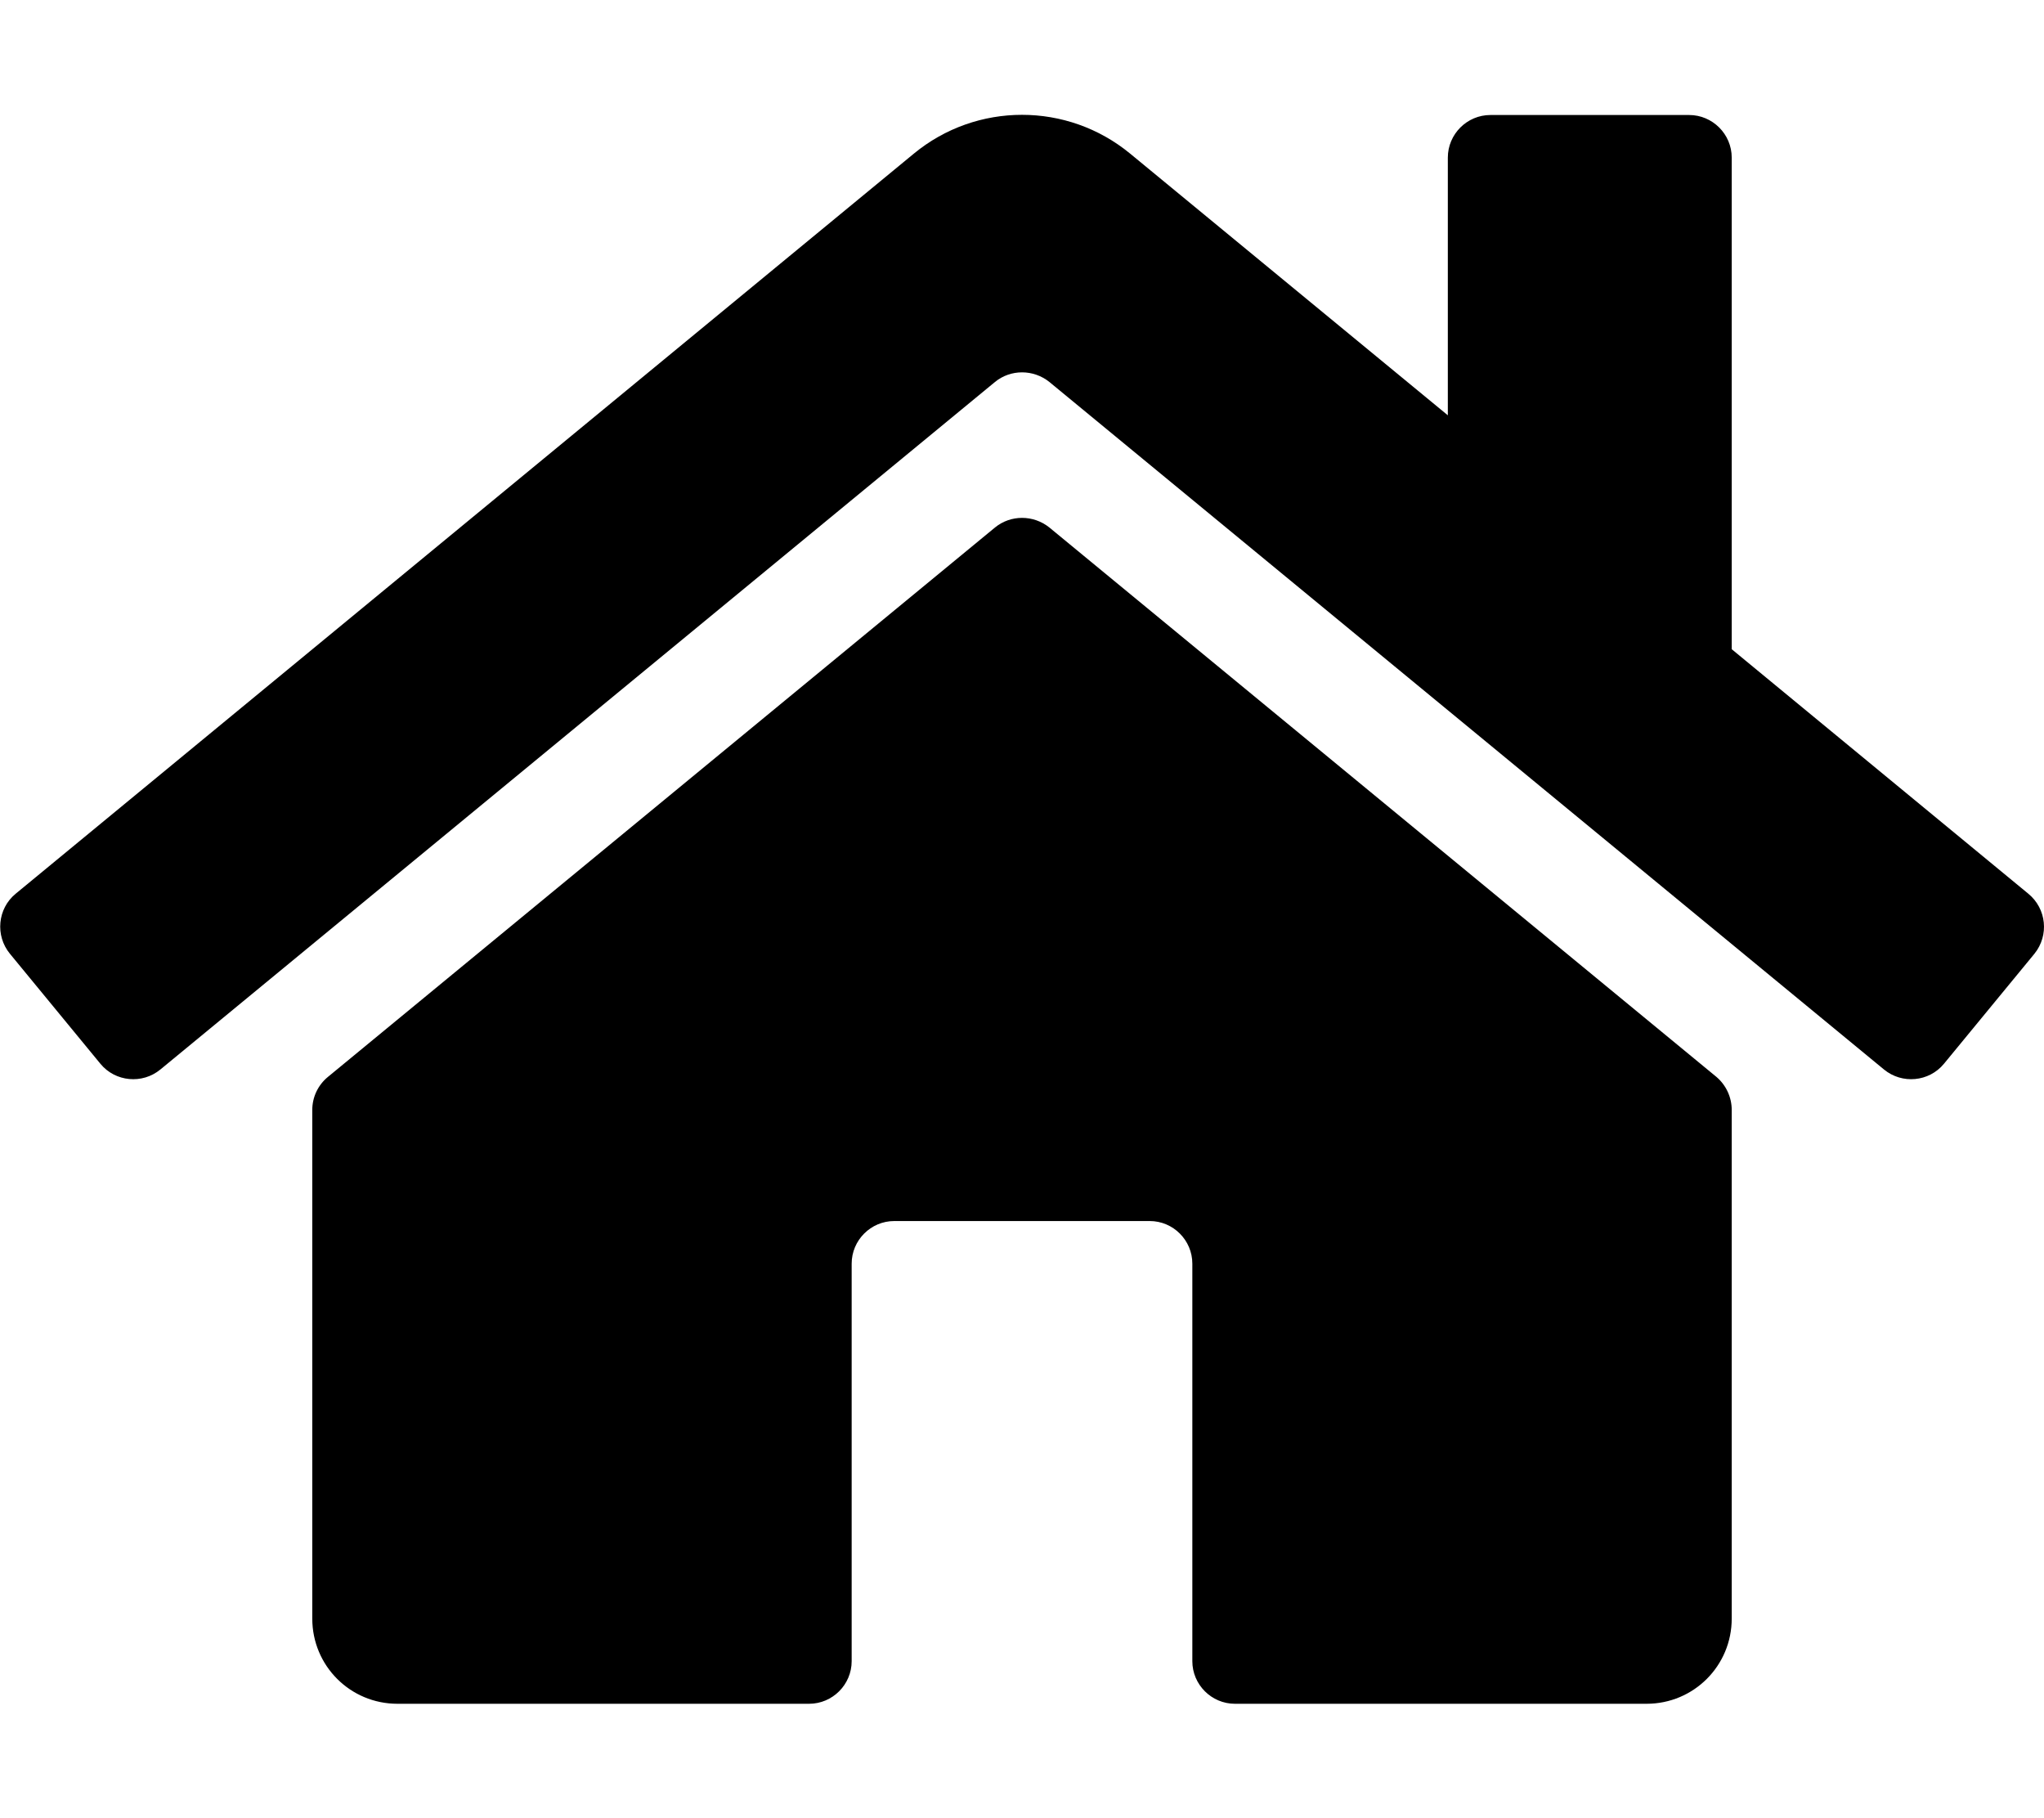
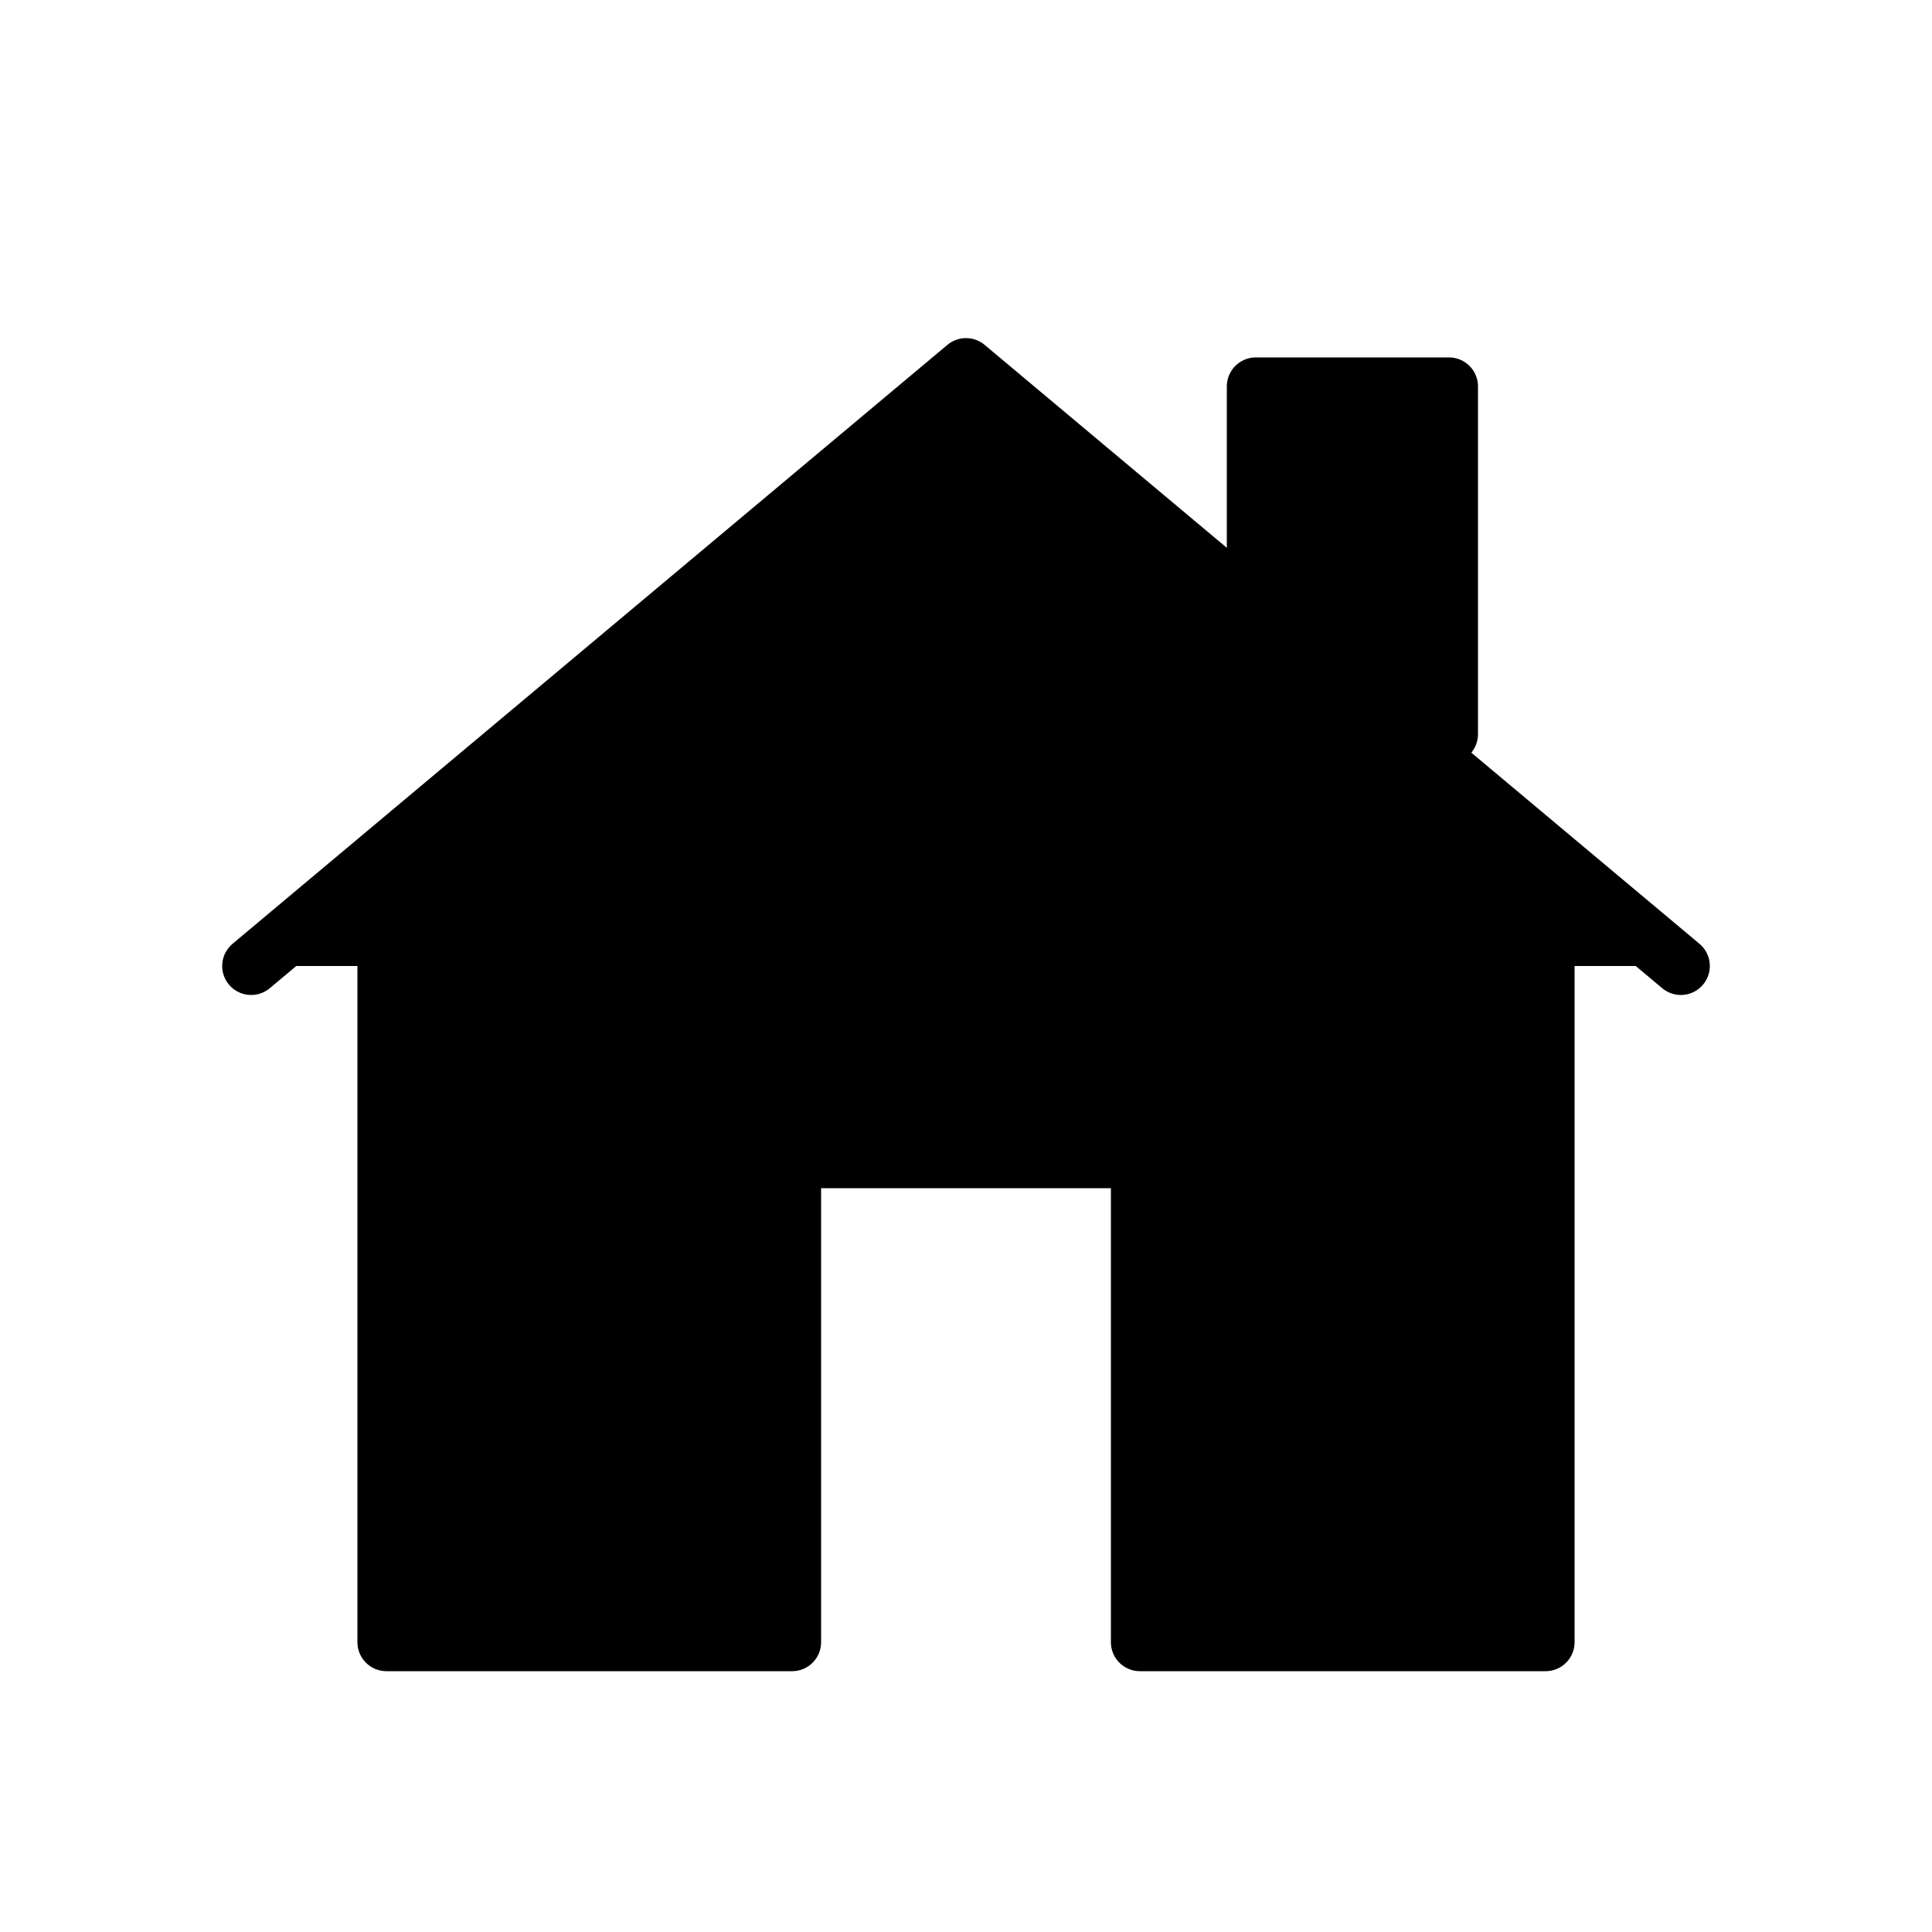
- <svg xmlns="http://www.w3.org/2000/svg" aria-hidden="true" data-prefix="fas" data-icon="home" class="svg-inline--fa fa-home fa-w-18" role="img" viewBox="0 0 576 512">
-   <path fill="currentColor" d="M488 312.7V456c0 13.3-10.7 24-24 24H348c-6.6 0-12-5.4-12-12V356c0-6.6-5.4-12-12-12h-72c-6.6 0-12 5.4-12 12v112c0 6.6-5.4 12-12 12H112c-13.3 0-24-10.7-24-24V312.7c0-3.6 1.6-7 4.4-9.3l188-154.8c4.4-3.6 10.8-3.6 15.3 0l188 154.8c2.7 2.3 4.3 5.7 4.3 9.3zm83.6-60.9L488 182.9V44.4c0-6.6-5.4-12-12-12h-56c-6.6 0-12 5.4-12 12V117l-89.5-73.7c-17.7-14.6-43.3-14.6-61 0L4.4 251.8c-5.1 4.2-5.8 11.8-1.6 16.9l25.5 31c4.2 5.1 11.8 5.8 16.9 1.6l235.2-193.7c4.4-3.6 10.8-3.6 15.3 0l235.2 193.7c5.1 4.2 12.7 3.5 16.9-1.6l25.5-31c4.2-5.2 3.4-12.7-1.7-16.9z" />
+ <svg xmlns="http://www.w3.org/2000/svg" aria-hidden="true" role="img" viewBox="0 0 100 100" fill="#000000" stroke="#000000" stroke-width="3" stroke-linejoin="round" stroke-linecap="round">
+   <path className="icons home-icon roof" d="M13 50 L50 19 L87 50" />
+   <path className="icons home-icon chimney" d="M65 30 v-10 h10 v18z" />
+   <path className="icons home-icon main" d="M20 50 L50 25 L80 50 L80 85 L59 85 L59 60 L41 60 L41 85 L20 85z" />
</svg>
